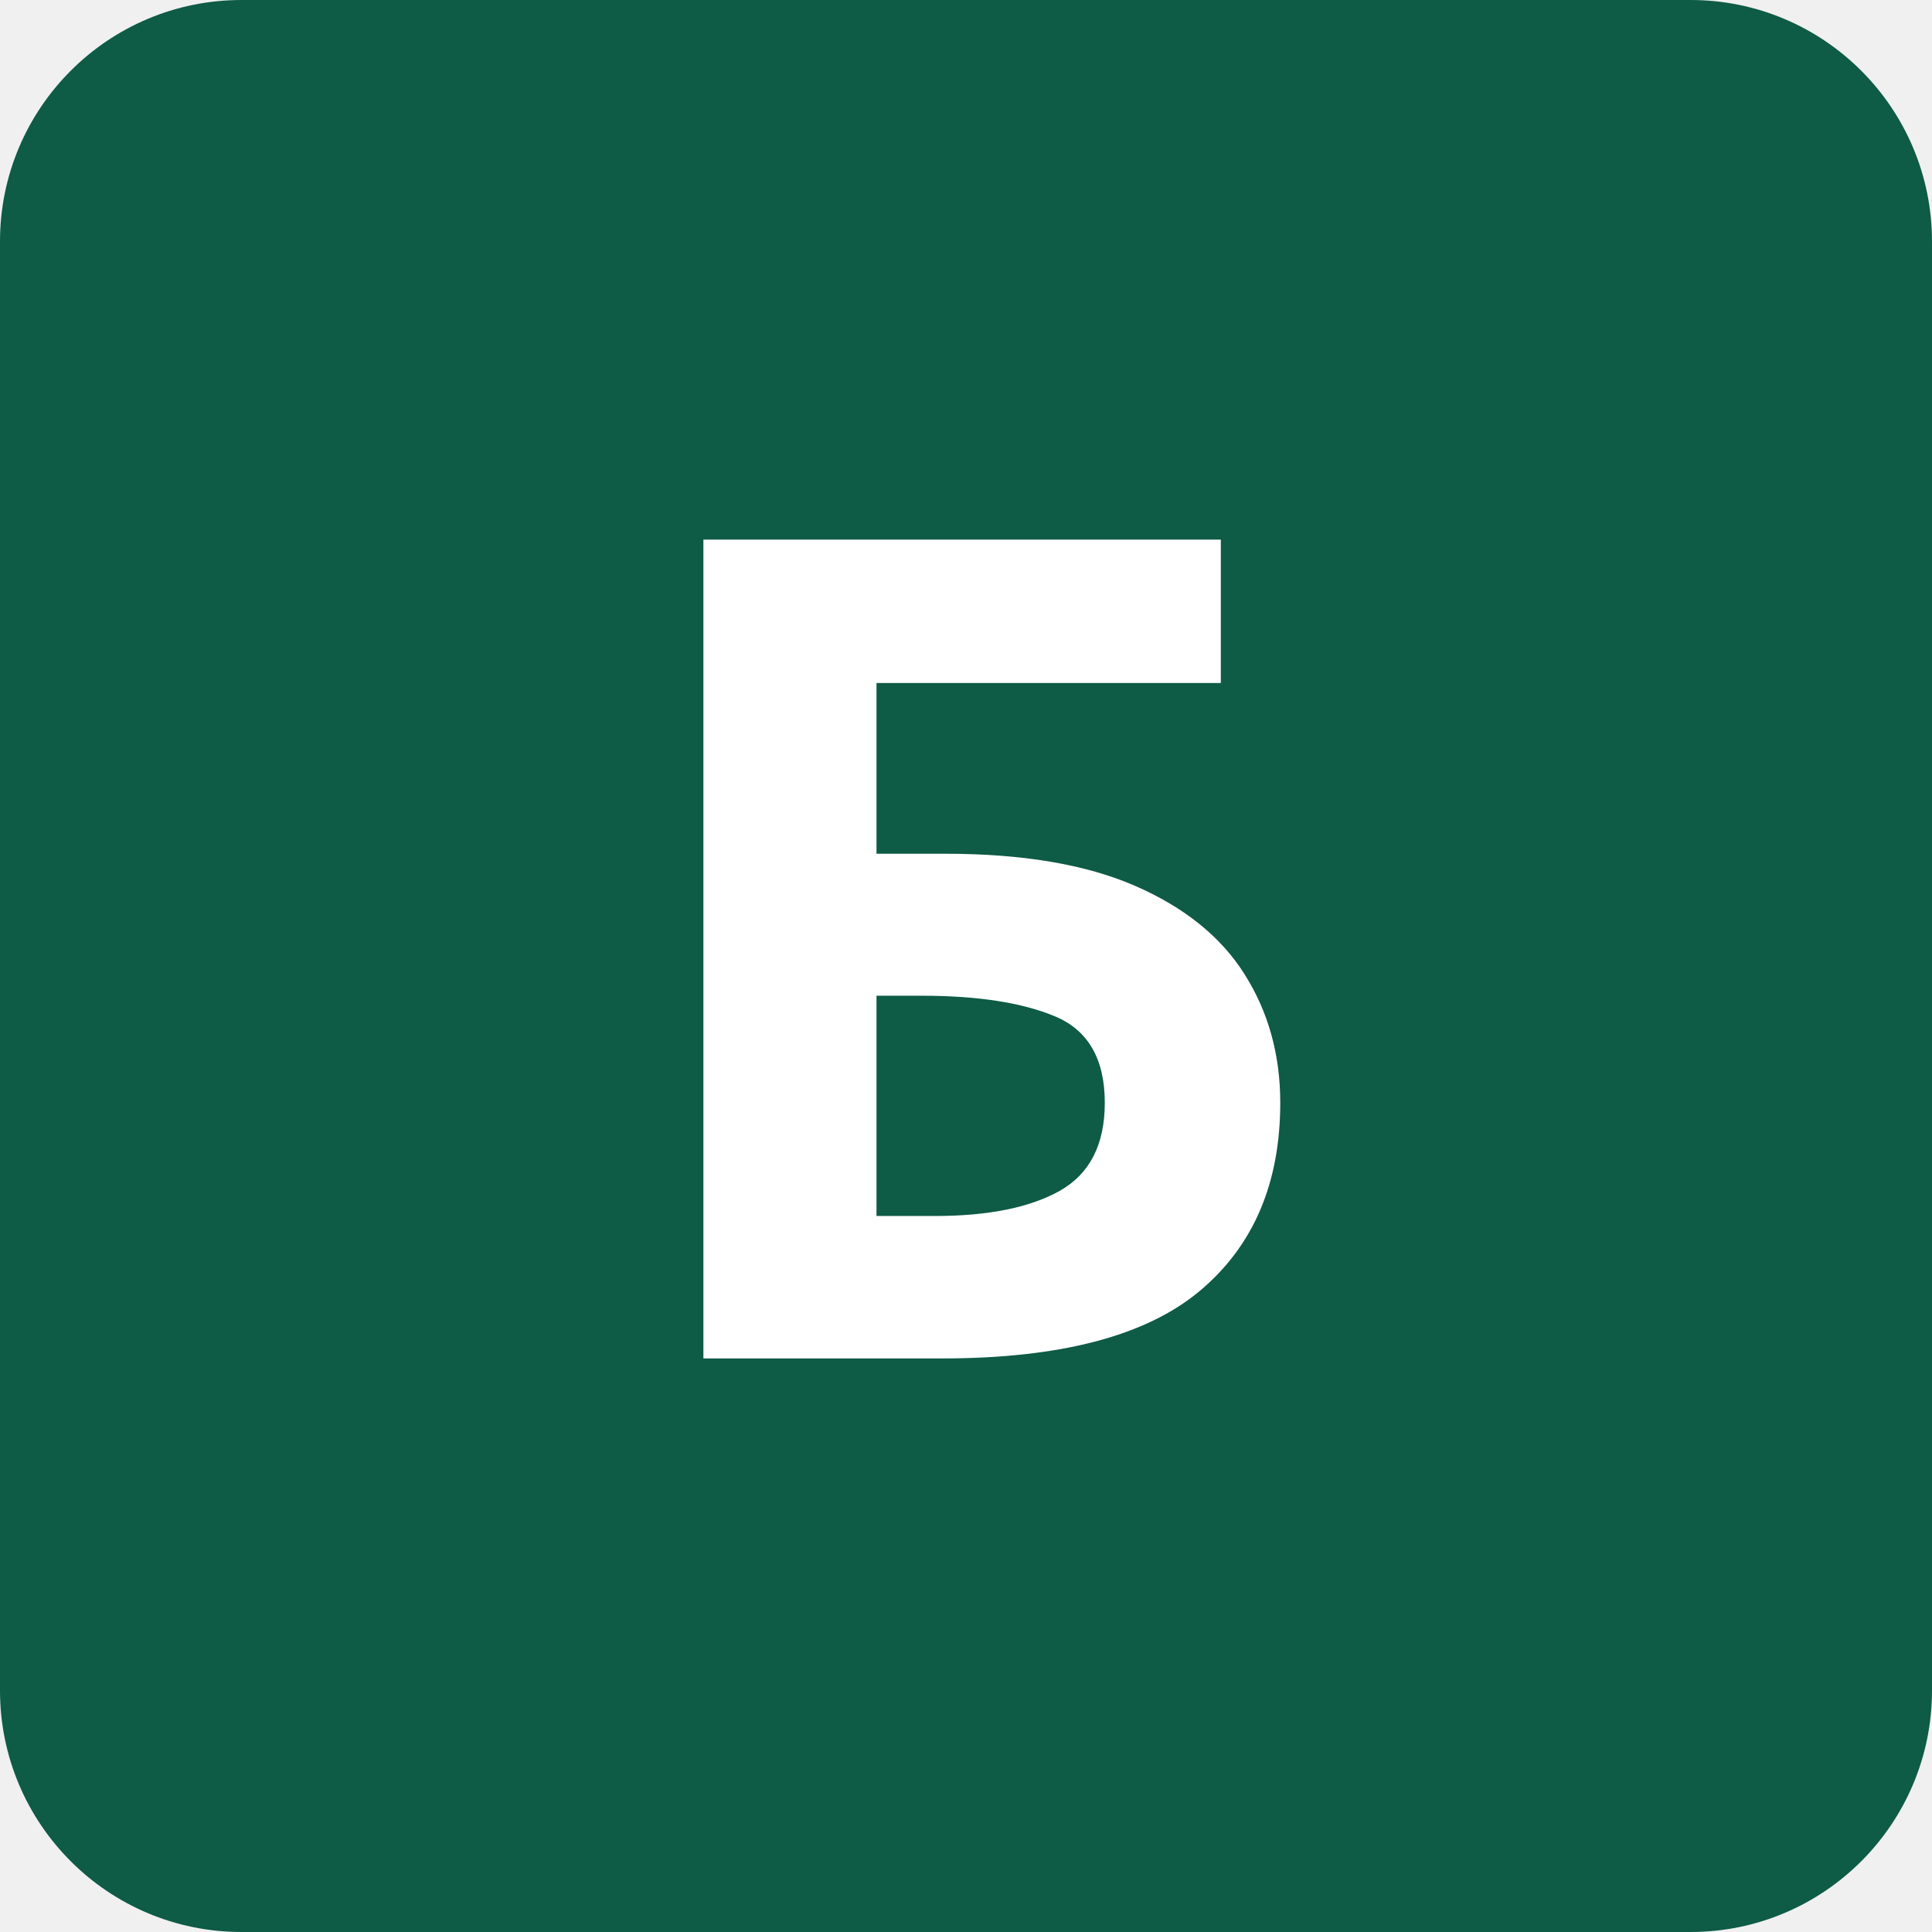
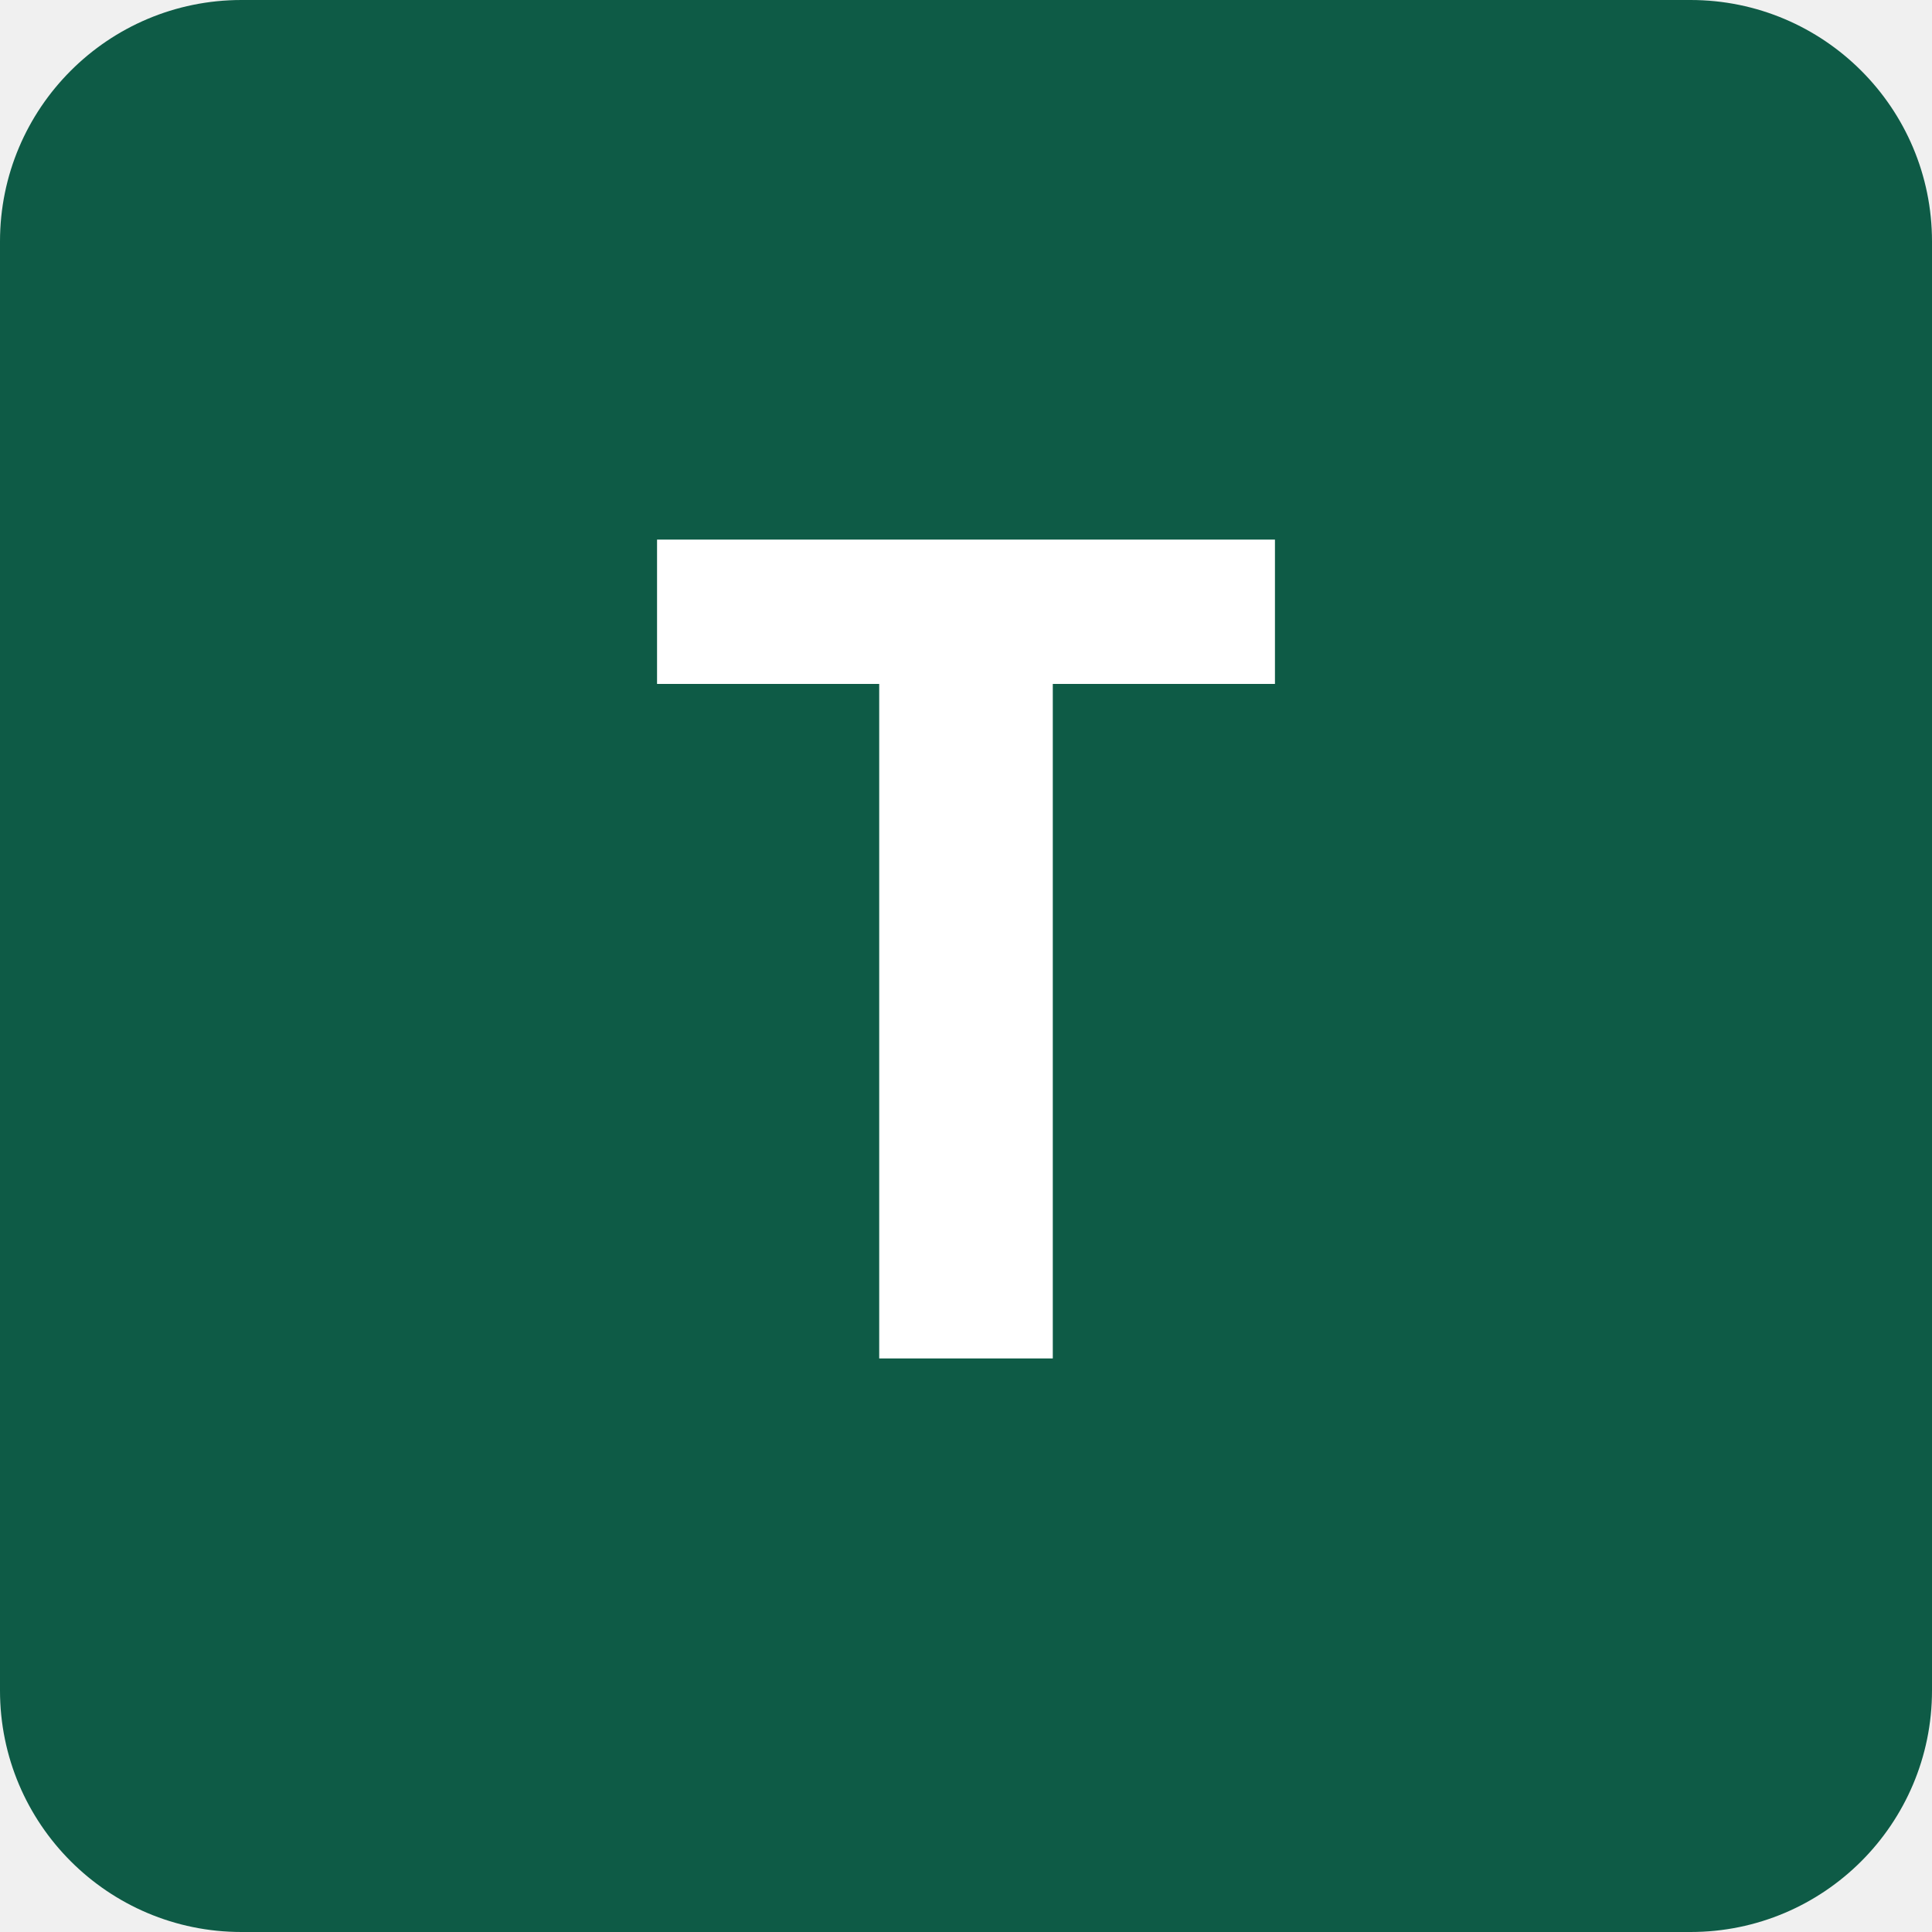
- <svg xmlns="http://www.w3.org/2000/svg" viewBox="0 0 64 64" role="img" aria-label="БУР">
+ <svg xmlns="http://www.w3.org/2000/svg" viewBox="0 0 64 64" role="img" aria-label="Техпарк">
  <rect width="64" height="64" rx="8" fill="#0e5b46" />
-   <text x="32" y="45" text-anchor="middle" font-family="Oswald, Arial Narrow, sans-serif" font-size="38" font-weight="700" fill="#ffffff">Б</text>
+   <text x="32" y="45" text-anchor="middle" font-family="Oswald, Arial Narrow, sans-serif" font-size="38" font-weight="700" fill="#ffffff">Т</text>
</svg>
